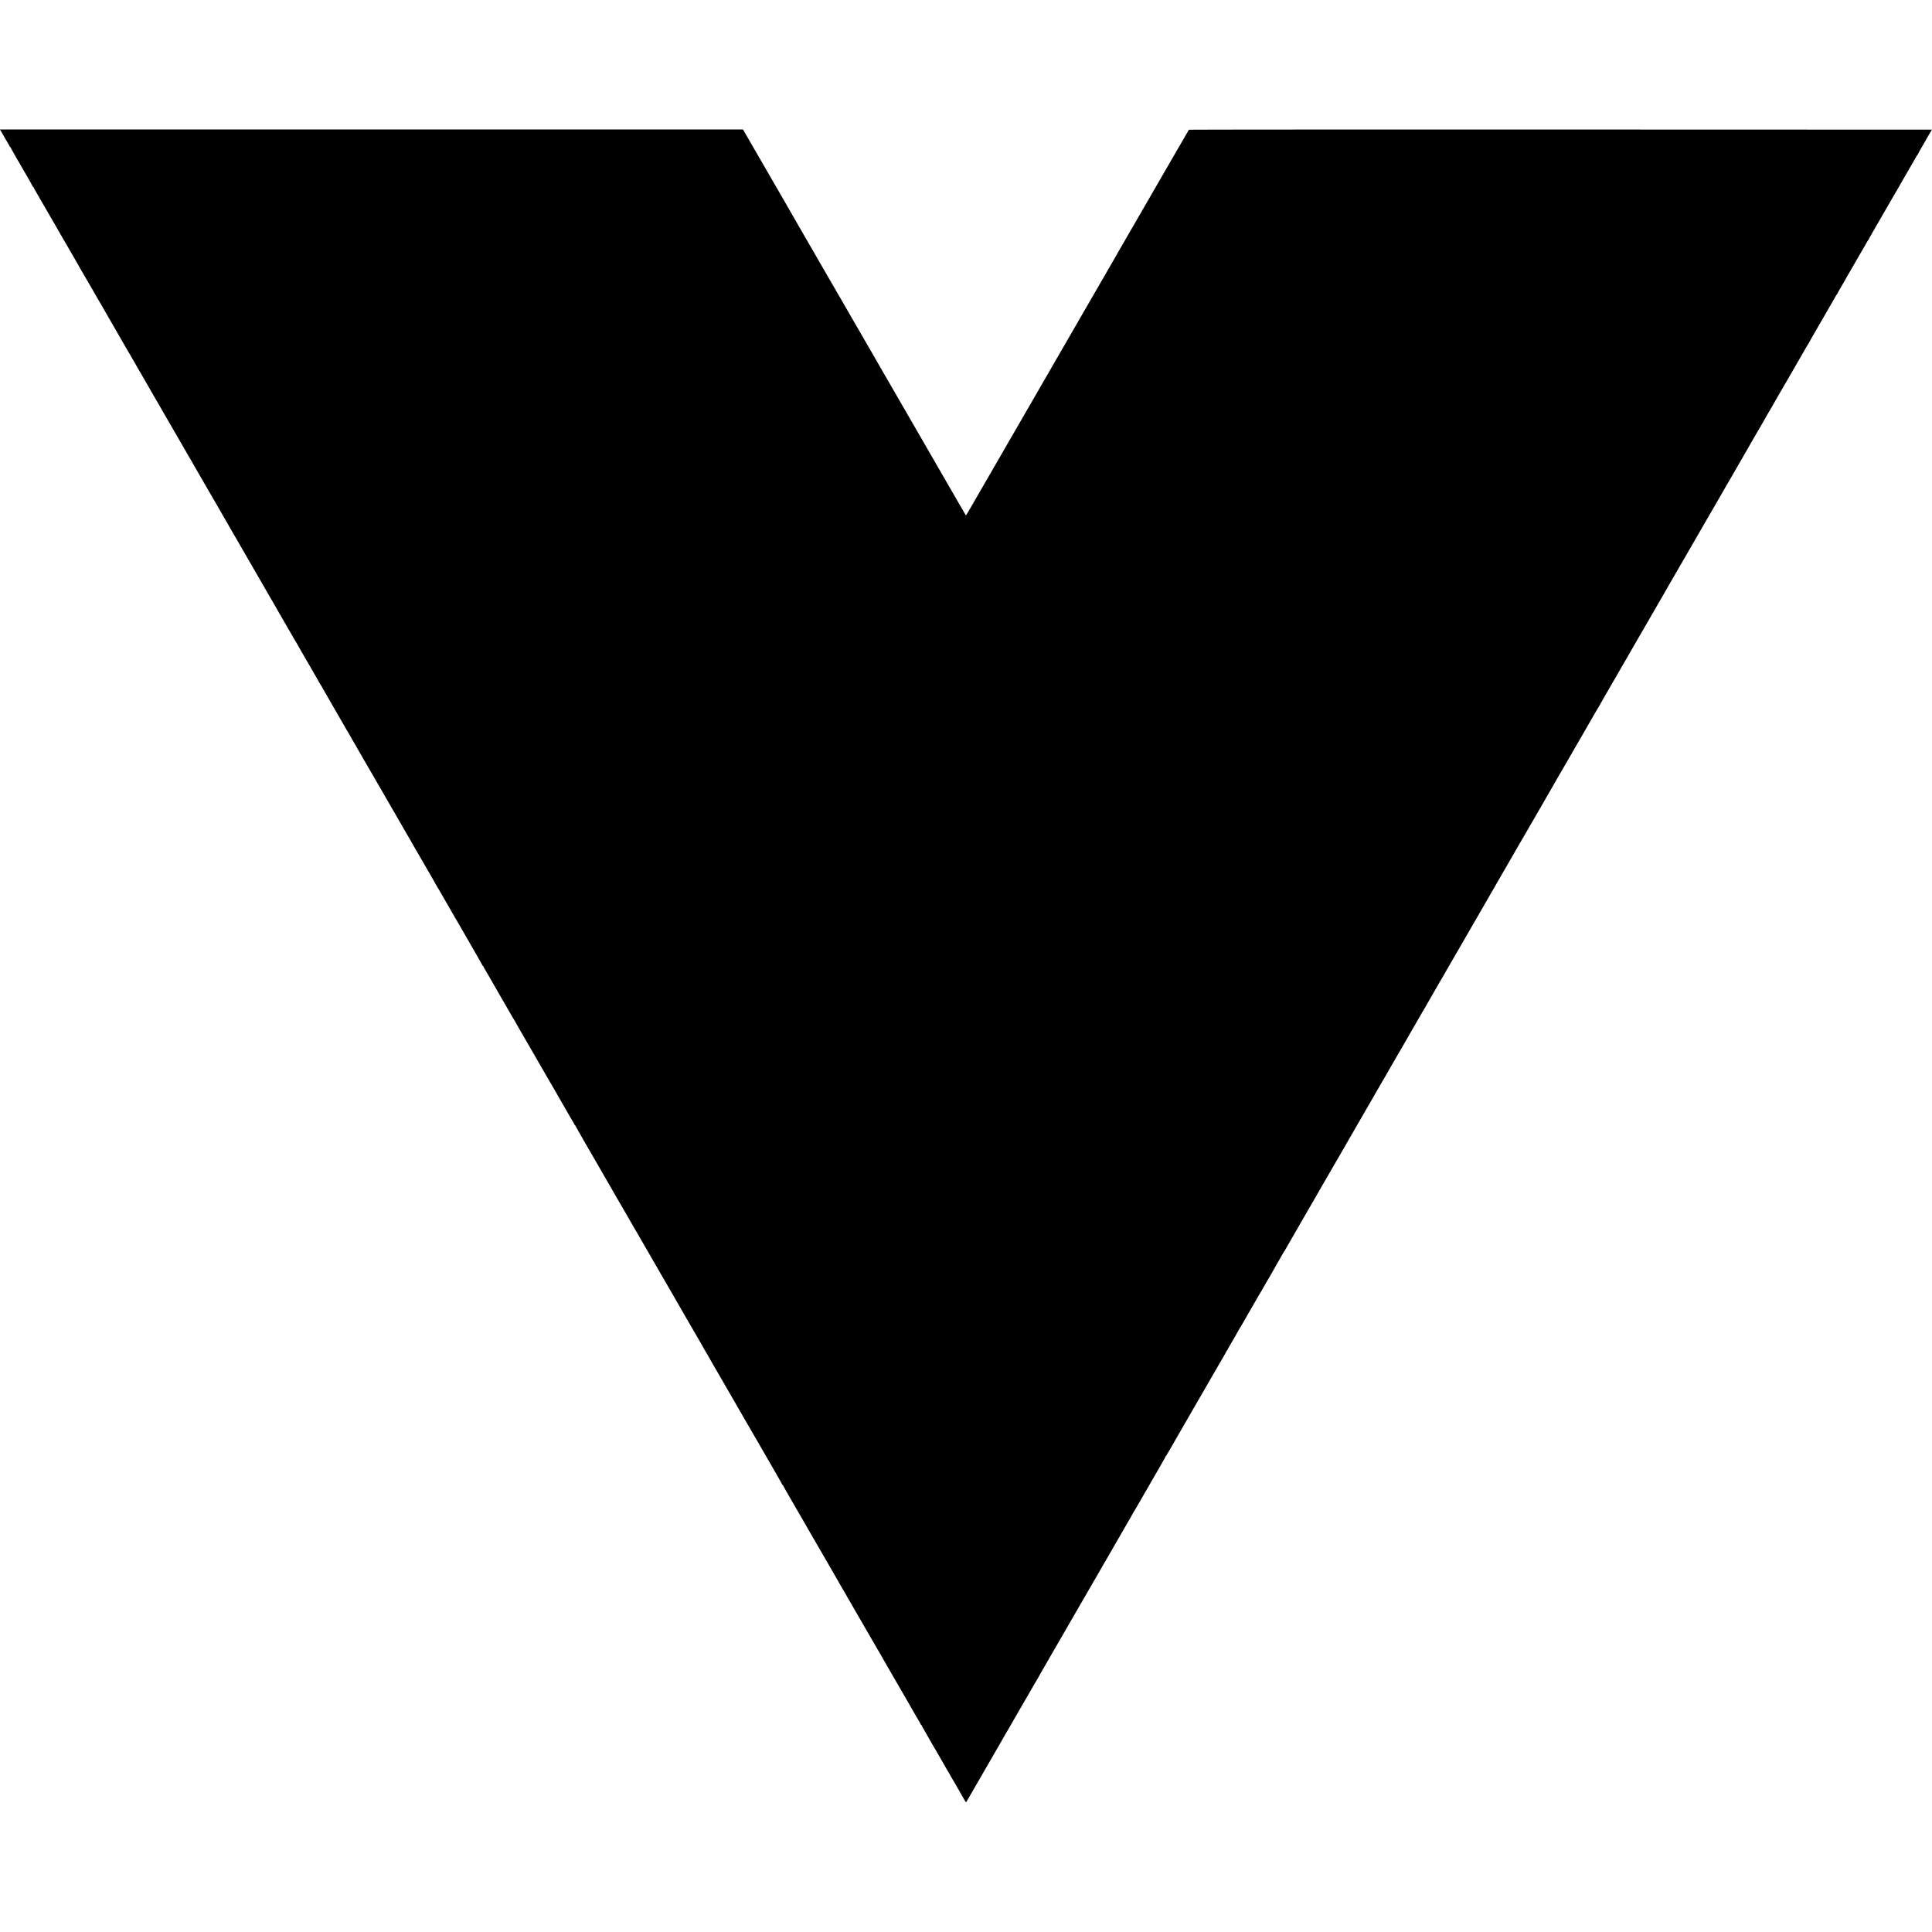
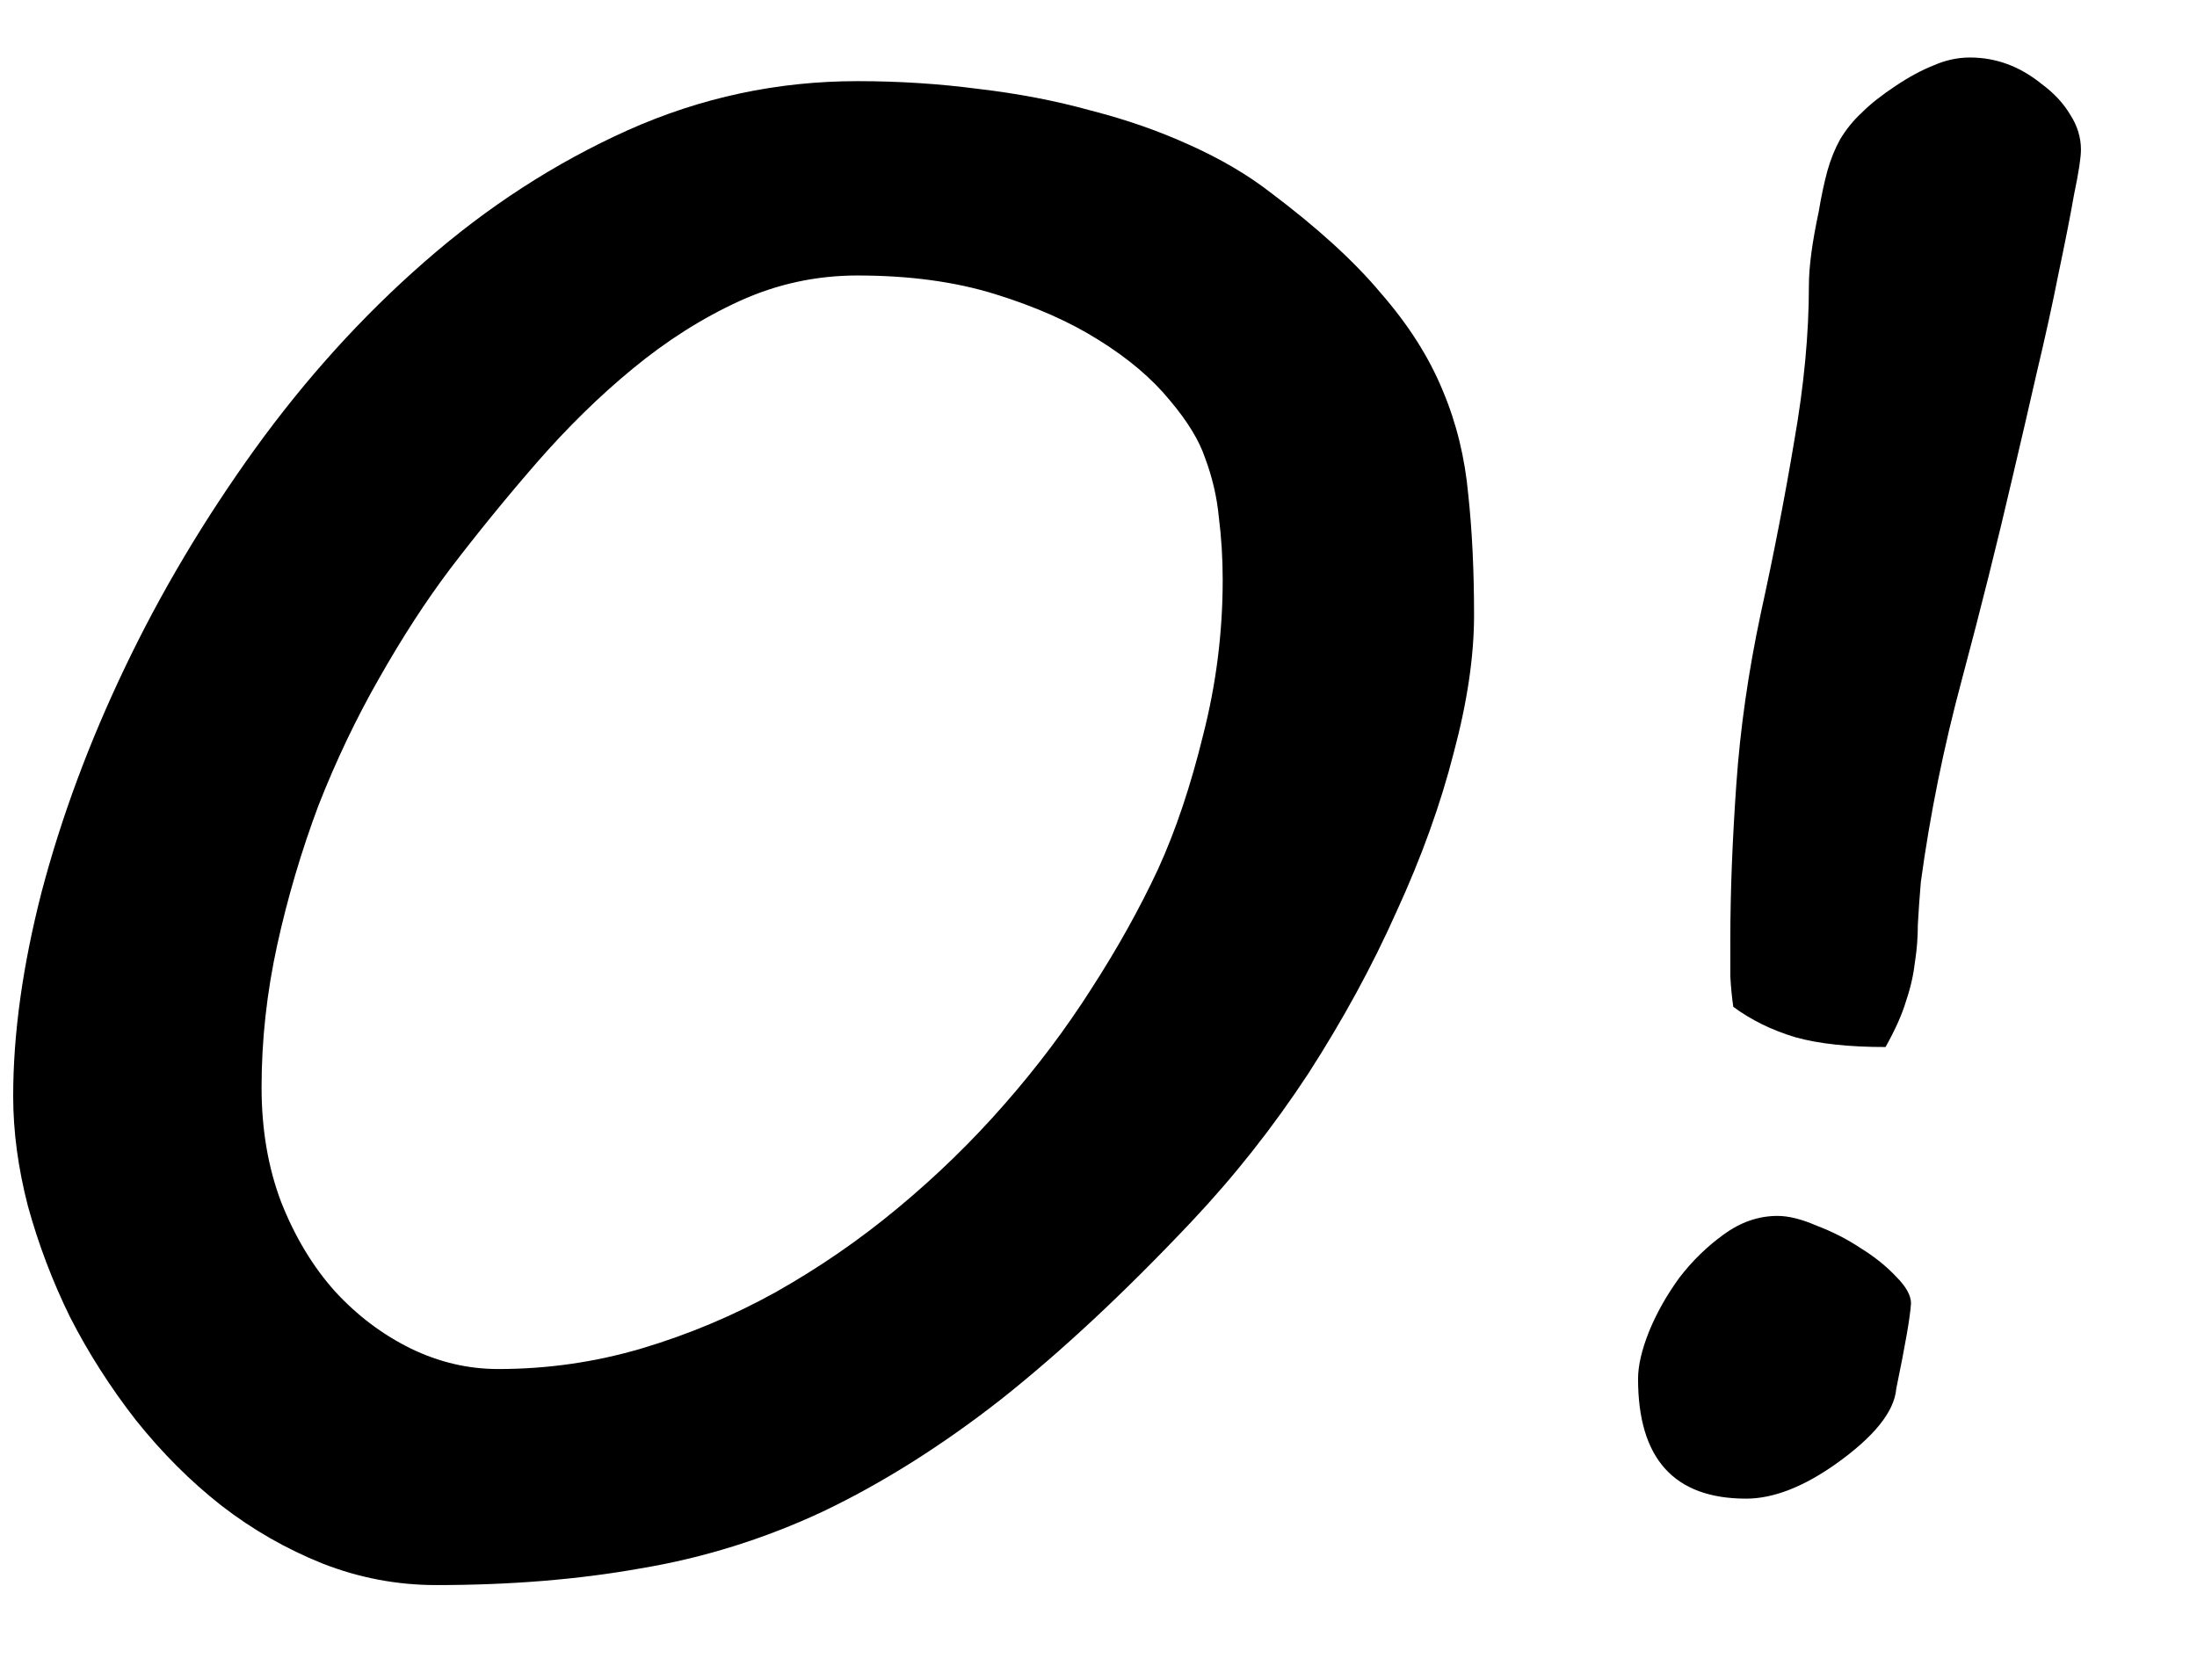
- <svg xmlns="http://www.w3.org/2000/svg" version="1.0" width="16pt" height="16pt" viewBox="0 0 16 16" preserveAspectRatio="xMidYMid meet">
-   <g transform="translate(0,16) scale(0.00032,-0.00032)" fill="#000000" stroke="none">
-     <path d="M18 46618 c45 -75 122 -207 122 -211 0 -2 25 -45 55 -95 30 -50 55 -96 55 -102 0 -5 5 -10 10 -10 6 0 10 -4 10 -9 0 -5 73 -135 161 -288 89 -153 173 -298 187 -323 14 -25 32 -57 41 -72 88 -149 187 -324 189 -335 2 -7 8 -13 13 -13 5 0 9 -4 9 -10 0 -5 46 -89 103 -187 175 -302 490 -846 507 -876 8 -16 20 -36 25 -45 28 -46 290 -498 339 -585 13 -23 74 -129 136 -236 61 -107 123 -215 137 -240 14 -25 29 -50 33 -56 5 -5 23 -37 40 -70 18 -33 38 -67 44 -75 11 -16 21 -33 63 -109 14 -25 29 -50 33 -56 4 -5 21 -35 38 -65 55 -100 261 -455 269 -465 4 -5 14 -21 20 -35 15 -29 41 -75 103 -180 24 -41 52 -88 60 -105 9 -16 57 -100 107 -185 112 -193 362 -626 380 -660 8 -14 23 -38 33 -55 11 -16 23 -37 27 -45 4 -8 26 -46 48 -85 23 -38 53 -90 67 -115 46 -81 64 -113 178 -310 62 -107 121 -210 132 -227 37 -67 56 -99 85 -148 16 -27 32 -57 36 -65 4 -8 15 -27 25 -42 9 -15 53 -89 96 -165 44 -76 177 -307 296 -513 120 -206 268 -463 330 -570 131 -227 117 -203 200 -348 36 -62 73 -125 82 -140 10 -15 21 -34 25 -42 4 -8 20 -37 36 -65 17 -27 38 -65 48 -82 49 -85 64 -111 87 -153 13 -25 28 -49 32 -55 4 -5 78 -134 165 -285 87 -151 166 -288 176 -305 10 -16 26 -43 35 -59 9 -17 125 -217 257 -445 132 -229 253 -441 270 -471 17 -30 45 -79 64 -108 18 -29 33 -54 33 -57 0 -2 20 -37 44 -77 24 -40 123 -212 221 -383 97 -170 190 -330 205 -355 16 -25 39 -65 53 -90 13 -25 81 -144 152 -265 70 -121 137 -238 150 -260 12 -22 37 -65 55 -95 18 -30 43 -73 55 -95 12 -22 48 -85 80 -140 77 -132 163 -280 190 -330 13 -22 71 -123 130 -225 59 -102 116 -199 126 -217 10 -17 29 -50 43 -72 15 -22 26 -43 26 -45 0 -2 27 -50 60 -106 33 -56 60 -103 60 -105 0 -2 55 -98 90 -155 8 -14 182 -316 239 -414 13 -22 45 -79 72 -124 27 -46 49 -86 49 -89 0 -2 14 -24 30 -48 16 -24 30 -46 30 -49 0 -5 74 -135 100 -176 5 -8 24 -42 43 -75 50 -88 58 -101 262 -455 104 -179 199 -345 213 -370 14 -25 28 -49 32 -55 4 -5 17 -26 28 -45 10 -19 62 -109 114 -200 114 -197 133 -230 170 -295 16 -27 33 -57 38 -65 17 -28 96 -165 103 -180 4 -8 16 -28 26 -45 10 -16 77 -131 148 -255 72 -124 181 -313 243 -420 62 -107 121 -209 131 -227 35 -62 323 -560 392 -678 38 -66 83 -145 100 -175 16 -30 33 -59 37 -65 4 -5 17 -27 29 -47 34 -61 56 -100 90 -156 17 -29 31 -55 31 -57 0 -2 17 -32 39 -67 21 -35 134 -229 251 -433 117 -203 235 -407 261 -451 27 -45 49 -85 49 -88 0 -4 8 -19 19 -34 15 -21 200 -341 309 -533 10 -19 33 -58 51 -87 17 -29 31 -54 31 -56 0 -2 25 -44 55 -94 30 -50 55 -95 55 -98 0 -4 6 -15 14 -23 7 -9 27 -41 43 -71 17 -30 170 -297 342 -594 171 -296 311 -542 311 -547 0 -5 5 -9 10 -9 6 0 10 -4 10 -10 0 -5 22 -47 49 -92 27 -46 58 -99 68 -118 24 -43 81 -140 93 -160 5 -8 66 -114 135 -235 69 -121 130 -227 135 -235 12 -21 259 -447 283 -490 10 -19 28 -47 38 -62 11 -14 19 -29 19 -32 0 -3 37 -69 83 -148 99 -170 305 -526 337 -583 13 -22 31 -53 41 -70 11 -16 22 -37 26 -45 7 -14 82 -146 103 -180 14 -24 181 -311 205 -355 13 -22 46 -80 75 -130 29 -49 64 -110 78 -135 14 -25 51 -88 82 -140 31 -52 59 -102 63 -110 4 -8 18 -33 31 -55 205 -353 284 -489 309 -535 17 -30 45 -78 62 -106 18 -28 36 -60 39 -72 4 -12 12 -22 17 -22 5 0 9 -4 9 -10 0 -5 109 -197 241 -427 133 -230 250 -431 259 -448 51 -90 222 -385 280 -485 37 -63 78 -135 92 -160 14 -25 67 -117 118 -205 51 -88 101 -175 111 -193 34 -58 55 -95 149 -257 51 -88 101 -173 110 -190 9 -16 76 -131 147 -255 72 -124 140 -241 151 -260 61 -108 281 -489 355 -615 38 -66 77 -133 87 -150 35 -63 91 -161 100 -175 14 -23 99 -169 128 -220 54 -97 135 -235 142 -245 4 -5 20 -32 35 -60 26 -48 238 -416 276 -480 10 -16 26 -46 37 -65 30 -53 382 -661 403 -695 10 -16 22 -37 26 -45 4 -8 26 -48 50 -88 24 -41 43 -75 43 -77 0 -2 22 -40 50 -85 27 -45 50 -84 50 -86 0 -3 38 -69 83 -147 84 -142 302 -520 340 -587 10 -19 34 -60 52 -90 18 -30 44 -75 57 -100 14 -25 45 -79 70 -120 25 -41 56 -96 70 -121 14 -25 77 -133 138 -240 62 -107 122 -210 132 -229 25 -43 310 -535 337 -581 11 -19 26 -45 34 -59 17 -32 238 -414 266 -460 11 -19 24 -41 28 -49 3 -7 75 -133 160 -278 84 -146 153 -269 153 -274 0 -5 5 -9 10 -9 6 0 10 -4 10 -10 0 -5 82 -150 181 -322 182 -314 201 -346 240 -415 12 -21 80 -139 152 -263 71 -124 141 -245 155 -270 14 -25 28 -49 32 -55 6 -8 145 -248 220 -380 37 -66 209 -362 229 -395 11 -19 24 -42 28 -49 4 -8 67 -118 140 -243 73 -125 133 -230 133 -233 0 -2 15 -28 33 -57 19 -29 47 -78 64 -108 17 -30 53 -93 79 -139 53 -90 82 -141 157 -272 82 -142 115 -199 381 -659 142 -245 268 -463 281 -485 12 -22 71 -125 132 -230 60 -104 172 -298 248 -430 76 -132 146 -253 156 -270 11 -16 22 -36 26 -44 3 -8 30 -54 60 -103 29 -49 53 -91 53 -93 0 -3 18 -34 40 -70 22 -36 40 -67 40 -69 0 -2 37 -66 81 -142 45 -77 98 -168 119 -204 20 -36 47 -81 58 -100 12 -19 27 -47 33 -62 6 -16 15 -28 20 -28 5 0 9 -4 9 -9 0 -6 63 -118 140 -251 77 -133 140 -243 140 -245 0 -2 18 -33 41 -70 22 -37 49 -83 60 -101 10 -19 29 -51 40 -71 25 -45 109 -189 126 -218 7 -11 17 -29 22 -40 6 -11 22 -38 35 -60 14 -22 37 -62 52 -90 14 -27 35 -62 45 -77 11 -14 19 -29 19 -32 0 -3 18 -35 40 -71 22 -36 40 -67 40 -69 0 -2 19 -35 42 -72 23 -38 55 -94 72 -124 26 -47 139 -244 171 -298 6 -9 21 -36 34 -60 28 -48 37 -51 51 -19 6 12 19 36 29 52 10 17 27 46 38 65 11 19 104 181 208 360 103 179 199 345 213 370 14 25 42 74 64 109 21 34 38 65 38 67 0 2 18 33 40 69 22 36 40 67 40 69 0 3 177 310 199 346 16 26 136 234 140 244 2 5 25 44 52 88 27 44 49 81 49 84 0 2 18 34 40 70 22 36 40 67 40 69 0 2 20 36 43 77 35 58 169 289 297 513 9 17 50 86 90 155 40 69 86 150 103 180 16 30 35 62 41 70 6 8 16 24 22 35 35 64 72 129 167 293 59 100 116 199 127 220 11 20 30 53 41 72 43 72 1070 1850 1121 1940 14 25 65 113 113 195 48 83 96 166 107 185 10 19 28 50 38 68 11 18 73 124 137 235 64 111 175 303 246 427 71 124 173 299 225 390 52 91 116 202 143 248 27 45 49 85 49 89 0 4 6 14 14 22 7 9 28 43 46 76 26 47 251 436 378 655 11 19 29 51 40 70 11 19 101 176 201 348 99 172 181 317 181 323 0 5 5 9 10 9 6 0 10 5 10 11 0 6 8 23 18 37 11 15 32 52 49 82 16 30 130 228 253 440 122 212 234 405 248 430 13 25 39 70 57 100 39 65 69 117 130 225 25 44 50 87 55 95 12 19 78 134 220 380 61 107 129 224 150 260 161 277 222 382 246 425 15 28 47 83 71 123 24 41 43 78 43 83 0 5 4 9 8 9 4 0 13 12 19 28 7 15 23 45 36 67 66 110 277 478 277 483 0 3 6 13 14 21 7 9 27 41 43 71 17 30 45 80 63 110 34 57 375 649 394 685 6 11 16 27 22 35 6 8 26 42 44 75 18 33 41 74 51 90 10 17 24 41 32 55 54 97 72 128 88 152 11 14 19 28 19 30 0 3 79 141 175 308 96 167 175 305 175 308 0 3 6 13 14 21 7 9 26 39 41 66 33 60 276 483 338 587 24 40 46 80 50 88 4 8 13 24 20 35 14 23 95 163 125 215 11 19 52 91 92 160 40 69 80 139 90 155 9 17 103 179 207 360 105 182 200 346 211 365 103 181 463 802 489 845 7 11 15 27 19 35 4 8 29 51 55 95 64 110 828 1433 848 1470 9 17 24 41 33 55 9 14 29 48 45 77 15 28 52 93 82 145 30 51 62 107 71 123 17 30 231 398 400 690 51 88 103 179 115 202 12 23 26 48 32 55 6 7 24 38 40 68 17 30 61 107 98 170 37 63 84 144 103 180 19 36 41 72 48 81 8 8 14 18 14 21 0 4 27 51 59 106 32 55 72 124 89 154 16 29 71 125 122 213 51 88 104 180 118 205 13 25 28 50 32 55 4 6 17 26 28 45 11 19 45 80 77 135 31 55 66 116 77 135 11 19 88 152 171 295 401 694 620 1072 650 1125 11 19 87 152 170 295 83 143 158 273 166 288 9 16 21 36 26 45 6 9 31 52 55 96 25 43 54 94 66 115 11 20 95 164 186 321 91 157 173 299 182 315 9 17 26 46 37 65 12 19 66 114 121 210 56 96 108 186 117 200 8 14 24 40 34 59 24 45 383 664 412 713 5 9 17 29 26 45 15 28 120 210 241 419 36 61 68 117 72 125 4 8 12 23 19 34 35 57 245 420 262 453 11 20 35 61 53 90 17 29 32 54 32 56 0 3 28 51 62 108 33 57 70 119 80 138 10 19 23 42 28 50 5 8 32 53 59 100 27 47 149 258 271 470 122 212 234 405 248 430 30 53 62 108 80 135 6 11 15 27 19 35 4 8 85 150 181 315 96 165 187 323 202 350 31 56 116 202 130 225 5 8 25 42 43 75 19 33 92 159 162 280 149 257 157 271 202 350 19 33 38 67 43 75 9 14 228 392 275 475 12 22 55 96 95 165 40 69 80 139 90 155 24 42 202 350 221 383 9 15 27 47 41 72 14 25 75 131 136 236 61 106 121 210 134 232 99 172 271 470 279 482 5 8 23 40 40 70 18 30 81 141 142 245 60 105 121 210 135 235 14 25 71 124 127 220 56 96 143 247 194 335 51 88 96 167 102 175 14 24 180 311 204 355 23 43 340 590 356 615 5 8 50 87 101 175 171 301 517 898 582 1008 25 43 46 81 46 83 0 2 12 23 27 47 14 23 40 67 56 97 16 30 35 62 42 70 7 8 15 22 18 30 4 8 20 38 37 65 16 28 33 57 37 65 6 12 111 196 143 250 5 8 55 95 112 193 57 98 113 195 126 215 12 20 27 46 32 57 6 11 14 27 20 35 5 8 76 130 156 270 80 140 165 287 187 325 23 39 52 90 66 115 13 25 30 52 37 61 8 8 14 18 14 21 0 4 41 77 92 165 50 87 175 302 276 478 101 176 208 360 236 408 28 49 67 117 86 152 19 35 41 70 48 77 6 6 12 15 12 19 0 7 124 224 167 291 12 21 23 40 23 42 0 2 21 40 46 83 26 43 55 92 64 109 54 95 327 568 354 614 19 30 45 75 59 100 71 128 82 145 89 148 4 2 8 8 8 13 0 5 42 82 94 172 311 538 496 858 518 897 14 25 40 70 58 100 18 30 42 71 53 90 10 19 79 139 152 265 73 127 142 246 153 265 10 19 43 76 72 125 29 50 63 108 75 130 65 116 80 140 87 143 4 2 8 8 8 12 0 8 114 212 140 250 6 8 14 24 20 35 5 11 54 97 108 190 l100 170 -9611 3 c-5286 1 -9614 -1 -9618 -5 -5 -6 -419 -719 -619 -1068 -89 -155 -267 -463 -323 -560 -38 -66 -81 -140 -95 -165 -31 -56 -263 -457 -526 -910 -110 -190 -224 -388 -254 -440 -29 -52 -61 -109 -71 -125 -23 -39 -243 -420 -268 -465 -11 -19 -204 -352 -428 -740 -224 -388 -477 -826 -563 -975 -85 -148 -185 -322 -222 -385 -37 -63 -120 -207 -185 -320 -65 -113 -177 -306 -248 -430 -72 -124 -172 -297 -222 -385 -51 -88 -142 -245 -202 -350 -131 -226 -247 -427 -408 -705 -65 -113 -249 -432 -410 -710 -160 -278 -388 -673 -506 -877 -118 -205 -216 -373 -219 -373 -3 0 -52 82 -109 183 -58 100 -144 250 -192 332 -95 164 -402 696 -647 1120 -85 149 -228 396 -317 550 -212 365 -982 1700 -1008 1745 -10 19 -43 76 -72 125 -29 50 -64 110 -77 135 -14 25 -63 110 -110 190 -47 80 -96 165 -110 190 -14 25 -99 171 -188 325 -89 154 -174 300 -188 325 -13 25 -64 113 -112 195 -48 83 -140 242 -205 355 -65 113 -183 317 -263 454 -79 137 -152 264 -163 282 -50 89 -335 583 -354 614 -12 19 -34 58 -50 85 -15 28 -129 226 -253 440 -124 215 -235 408 -247 430 -12 22 -69 121 -127 220 -58 99 -226 389 -373 645 -148 256 -324 561 -392 678 -67 117 -134 232 -147 255 -13 23 -33 59 -46 80 l-22 37 -9615 0 -9615 0 20 -32z" />
-   </g>
+ <svg xmlns="http://www.w3.org/2000/svg" width="17" height="13" viewBox="0 0 17 13" fill="none">
+   <path d="M6.635 2.132C6.316 2.132 6.012 2.198 5.724 2.329C5.435 2.461 5.159 2.636 4.895 2.854C4.637 3.066 4.389 3.31 4.151 3.583C3.918 3.851 3.695 4.125 3.482 4.404C3.295 4.652 3.113 4.933 2.935 5.247C2.758 5.556 2.601 5.885 2.464 6.234C2.333 6.584 2.226 6.944 2.145 7.313C2.064 7.683 2.024 8.05 2.024 8.415C2.024 8.739 2.074 9.035 2.176 9.304C2.282 9.572 2.421 9.803 2.593 9.995C2.766 10.183 2.961 10.329 3.178 10.436C3.396 10.542 3.622 10.595 3.855 10.595C4.235 10.595 4.604 10.542 4.964 10.436C5.323 10.329 5.668 10.185 5.997 10.003C6.331 9.815 6.648 9.598 6.947 9.349C7.246 9.101 7.519 8.835 7.767 8.552C8.021 8.263 8.246 7.964 8.443 7.655C8.646 7.341 8.818 7.032 8.96 6.728C9.097 6.429 9.213 6.083 9.31 5.687C9.411 5.292 9.461 4.892 9.461 4.487C9.461 4.32 9.451 4.158 9.431 4.001C9.416 3.844 9.38 3.692 9.325 3.545C9.279 3.408 9.188 3.259 9.051 3.097C8.914 2.93 8.732 2.775 8.504 2.633C8.281 2.492 8.013 2.373 7.699 2.276C7.39 2.18 7.035 2.132 6.635 2.132ZM11.406 4.761C11.406 5.08 11.353 5.437 11.247 5.832C11.146 6.227 10.999 6.635 10.806 7.055C10.619 7.475 10.391 7.893 10.123 8.309C9.854 8.719 9.553 9.101 9.218 9.456C8.697 10.008 8.205 10.466 7.744 10.831C7.284 11.191 6.825 11.479 6.369 11.697C5.914 11.91 5.442 12.057 4.956 12.138C4.475 12.224 3.948 12.267 3.376 12.267C3.072 12.267 2.778 12.211 2.495 12.1C2.216 11.988 1.955 11.839 1.712 11.651C1.474 11.464 1.254 11.244 1.051 10.99C0.854 10.737 0.684 10.471 0.542 10.193C0.405 9.914 0.297 9.628 0.216 9.334C0.14 9.04 0.102 8.757 0.102 8.483C0.102 8.002 0.175 7.475 0.322 6.903C0.474 6.326 0.689 5.746 0.968 5.163C1.246 4.581 1.581 4.019 1.971 3.477C2.366 2.93 2.804 2.446 3.285 2.026C3.771 1.6 4.295 1.261 4.857 1.008C5.425 0.754 6.017 0.628 6.635 0.628C6.954 0.628 7.266 0.648 7.57 0.688C7.879 0.724 8.17 0.78 8.443 0.856C8.717 0.926 8.97 1.015 9.203 1.121C9.441 1.228 9.649 1.349 9.826 1.486C10.191 1.76 10.477 2.02 10.685 2.269C10.897 2.512 11.057 2.763 11.163 3.021C11.27 3.274 11.335 3.542 11.361 3.826C11.391 4.105 11.406 4.416 11.406 4.761Z" fill="black" />
+   <path d="M14.787 10.086C14.782 10.183 14.744 10.403 14.673 10.747C14.658 10.925 14.501 11.12 14.202 11.332C13.949 11.51 13.719 11.598 13.511 11.598C12.954 11.598 12.675 11.289 12.675 10.671C12.675 10.57 12.703 10.448 12.759 10.307C12.819 10.16 12.898 10.021 12.994 9.889C13.095 9.757 13.21 9.646 13.336 9.555C13.468 9.458 13.607 9.41 13.754 9.41C13.84 9.41 13.941 9.435 14.058 9.486C14.179 9.532 14.293 9.59 14.4 9.661C14.506 9.727 14.597 9.8 14.673 9.881C14.749 9.957 14.787 10.026 14.787 10.086ZM16.102 1.159C16.102 1.22 16.084 1.337 16.048 1.509C16.018 1.681 15.977 1.886 15.927 2.124C15.881 2.357 15.825 2.611 15.76 2.884C15.699 3.152 15.638 3.416 15.577 3.674C15.456 4.196 15.324 4.723 15.182 5.254C15.04 5.781 14.934 6.305 14.863 6.827C14.853 6.949 14.845 7.058 14.84 7.154C14.84 7.25 14.833 7.346 14.818 7.442C14.807 7.539 14.785 7.64 14.749 7.746C14.719 7.848 14.666 7.967 14.59 8.103C14.306 8.103 14.073 8.078 13.891 8.027C13.708 7.972 13.549 7.893 13.412 7.792C13.402 7.726 13.394 7.648 13.389 7.556C13.389 7.465 13.389 7.369 13.389 7.268C13.389 6.903 13.405 6.505 13.435 6.075C13.465 5.639 13.529 5.196 13.625 4.745C13.726 4.285 13.812 3.841 13.883 3.416C13.959 2.985 13.997 2.583 13.997 2.208C13.997 2.066 14.022 1.876 14.073 1.638C14.093 1.517 14.116 1.41 14.141 1.319C14.167 1.228 14.2 1.147 14.24 1.076C14.286 1 14.341 0.932 14.407 0.871C14.473 0.805 14.559 0.737 14.666 0.666C14.772 0.595 14.871 0.542 14.962 0.506C15.053 0.466 15.147 0.445 15.243 0.445C15.446 0.445 15.63 0.514 15.798 0.65C15.894 0.721 15.967 0.8 16.018 0.886C16.074 0.972 16.102 1.063 16.102 1.159Z" fill="black" />
</svg>
